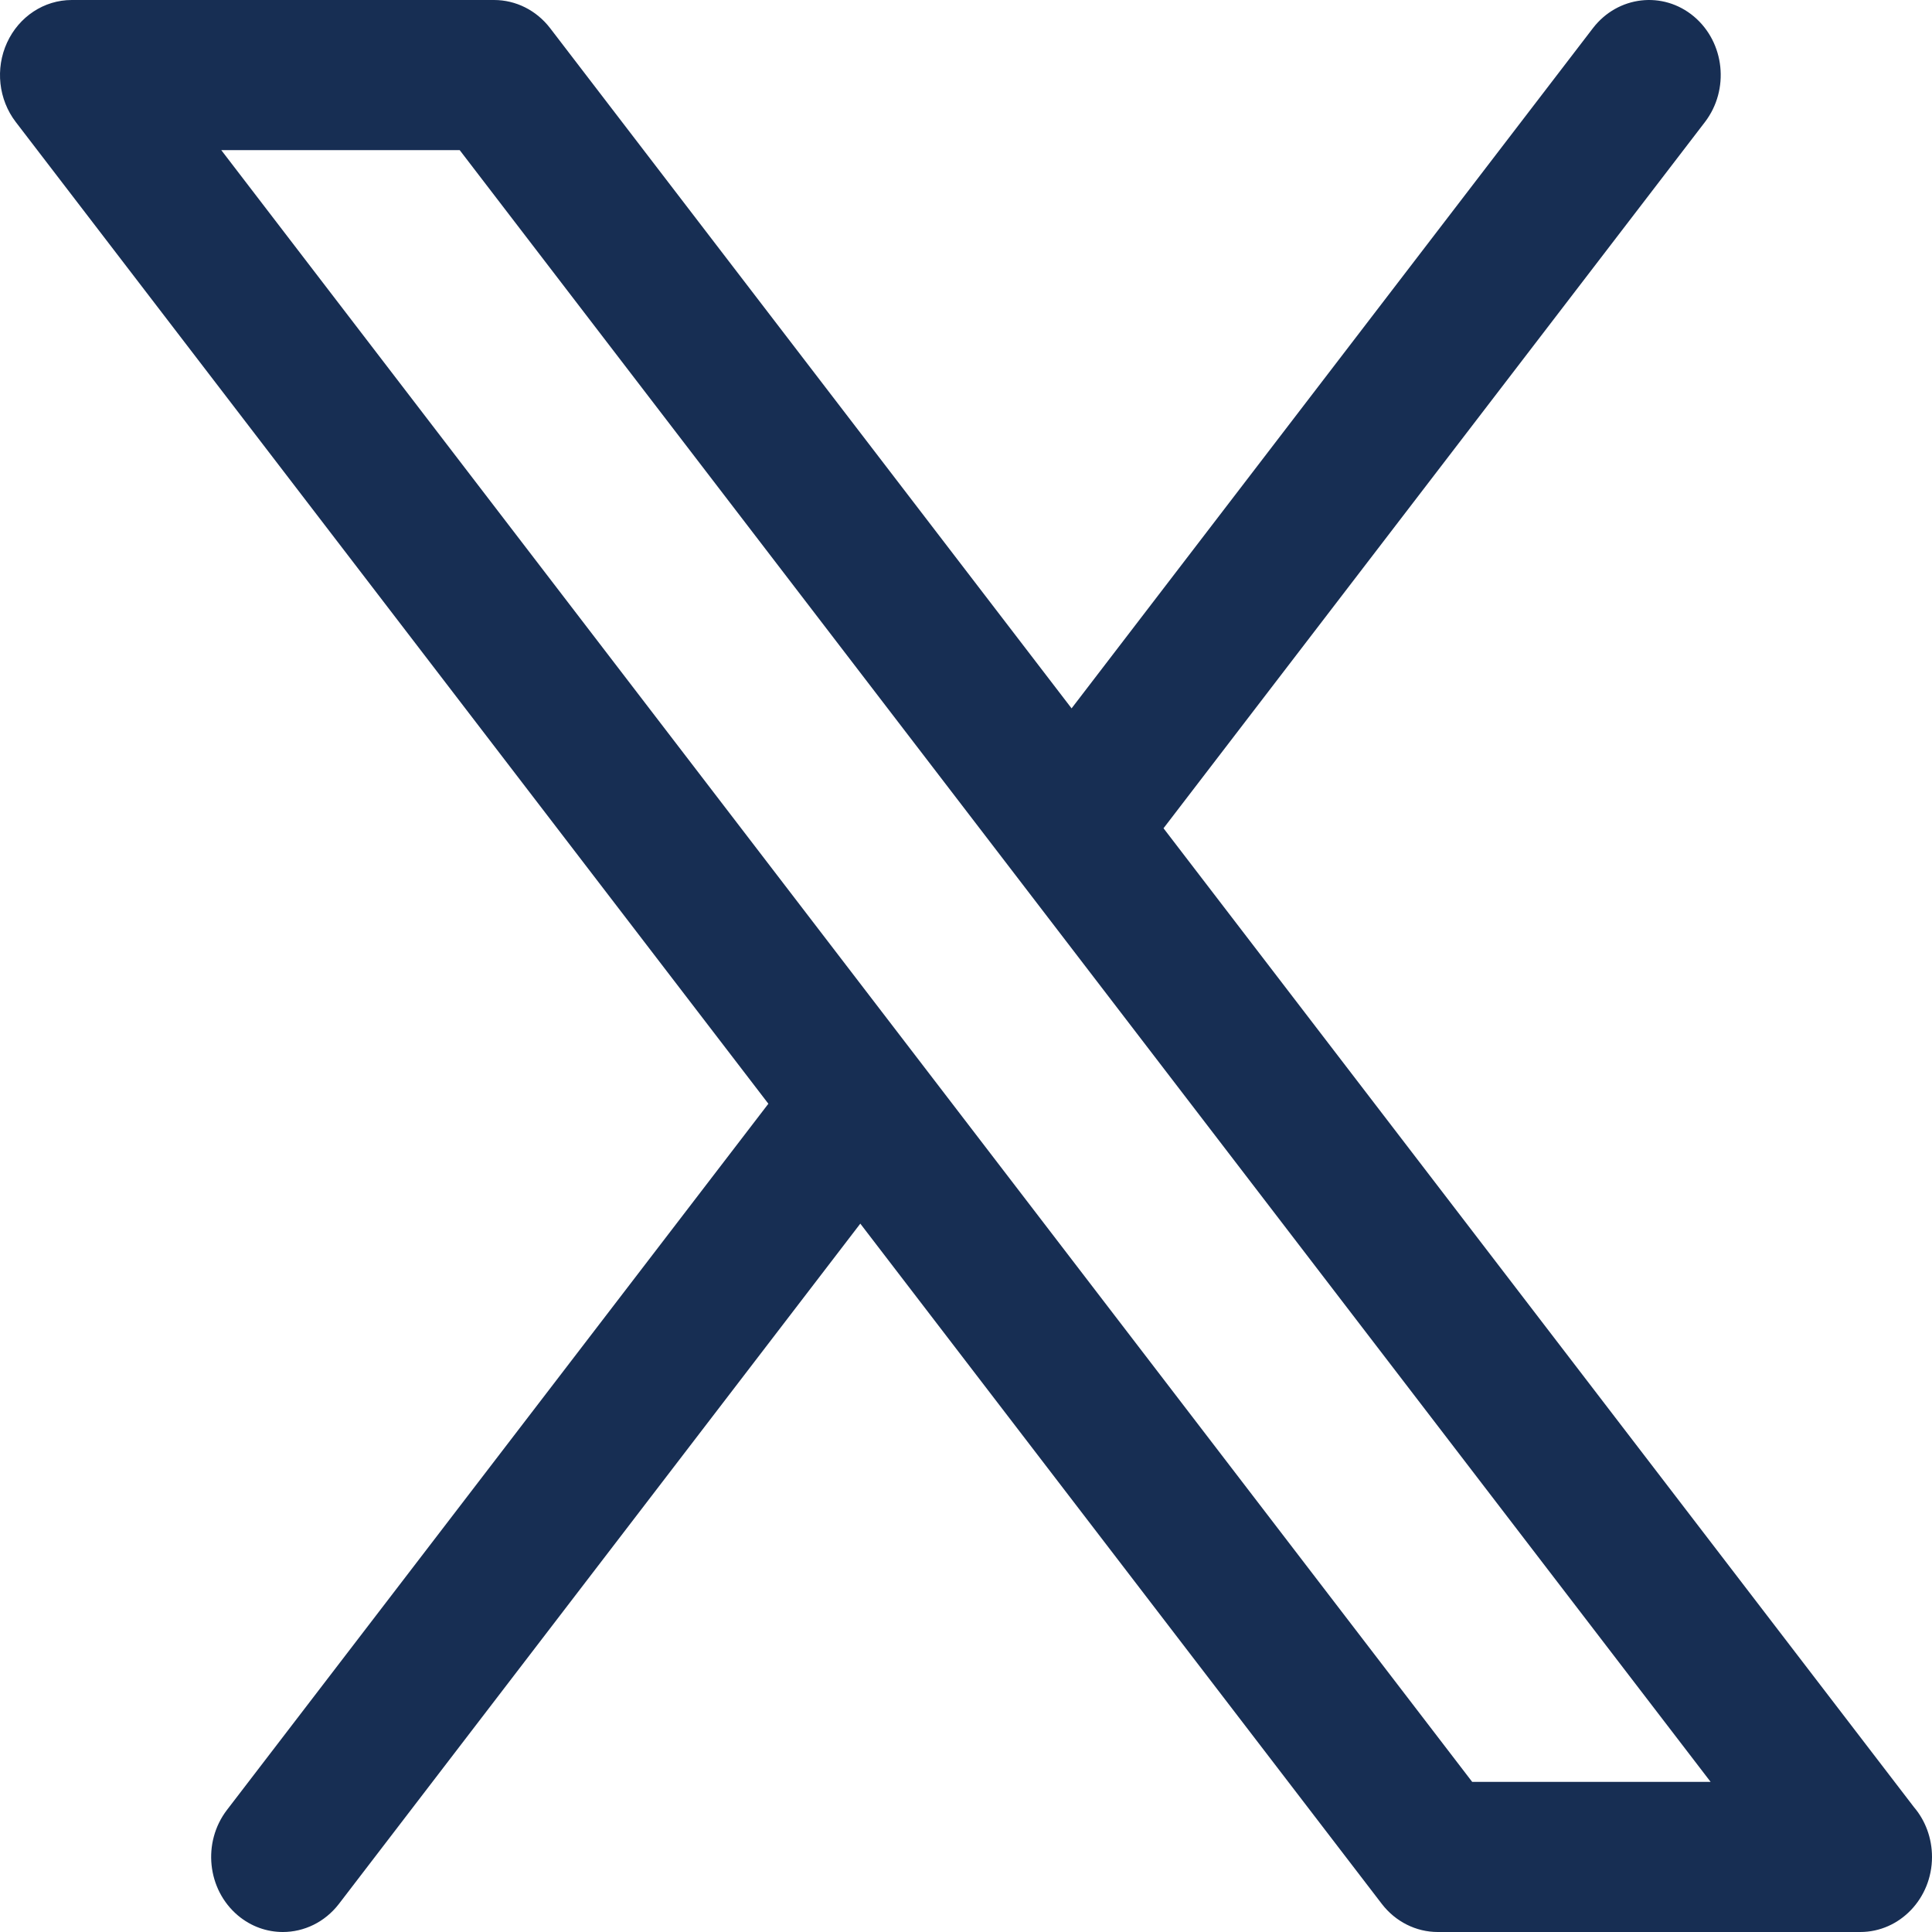
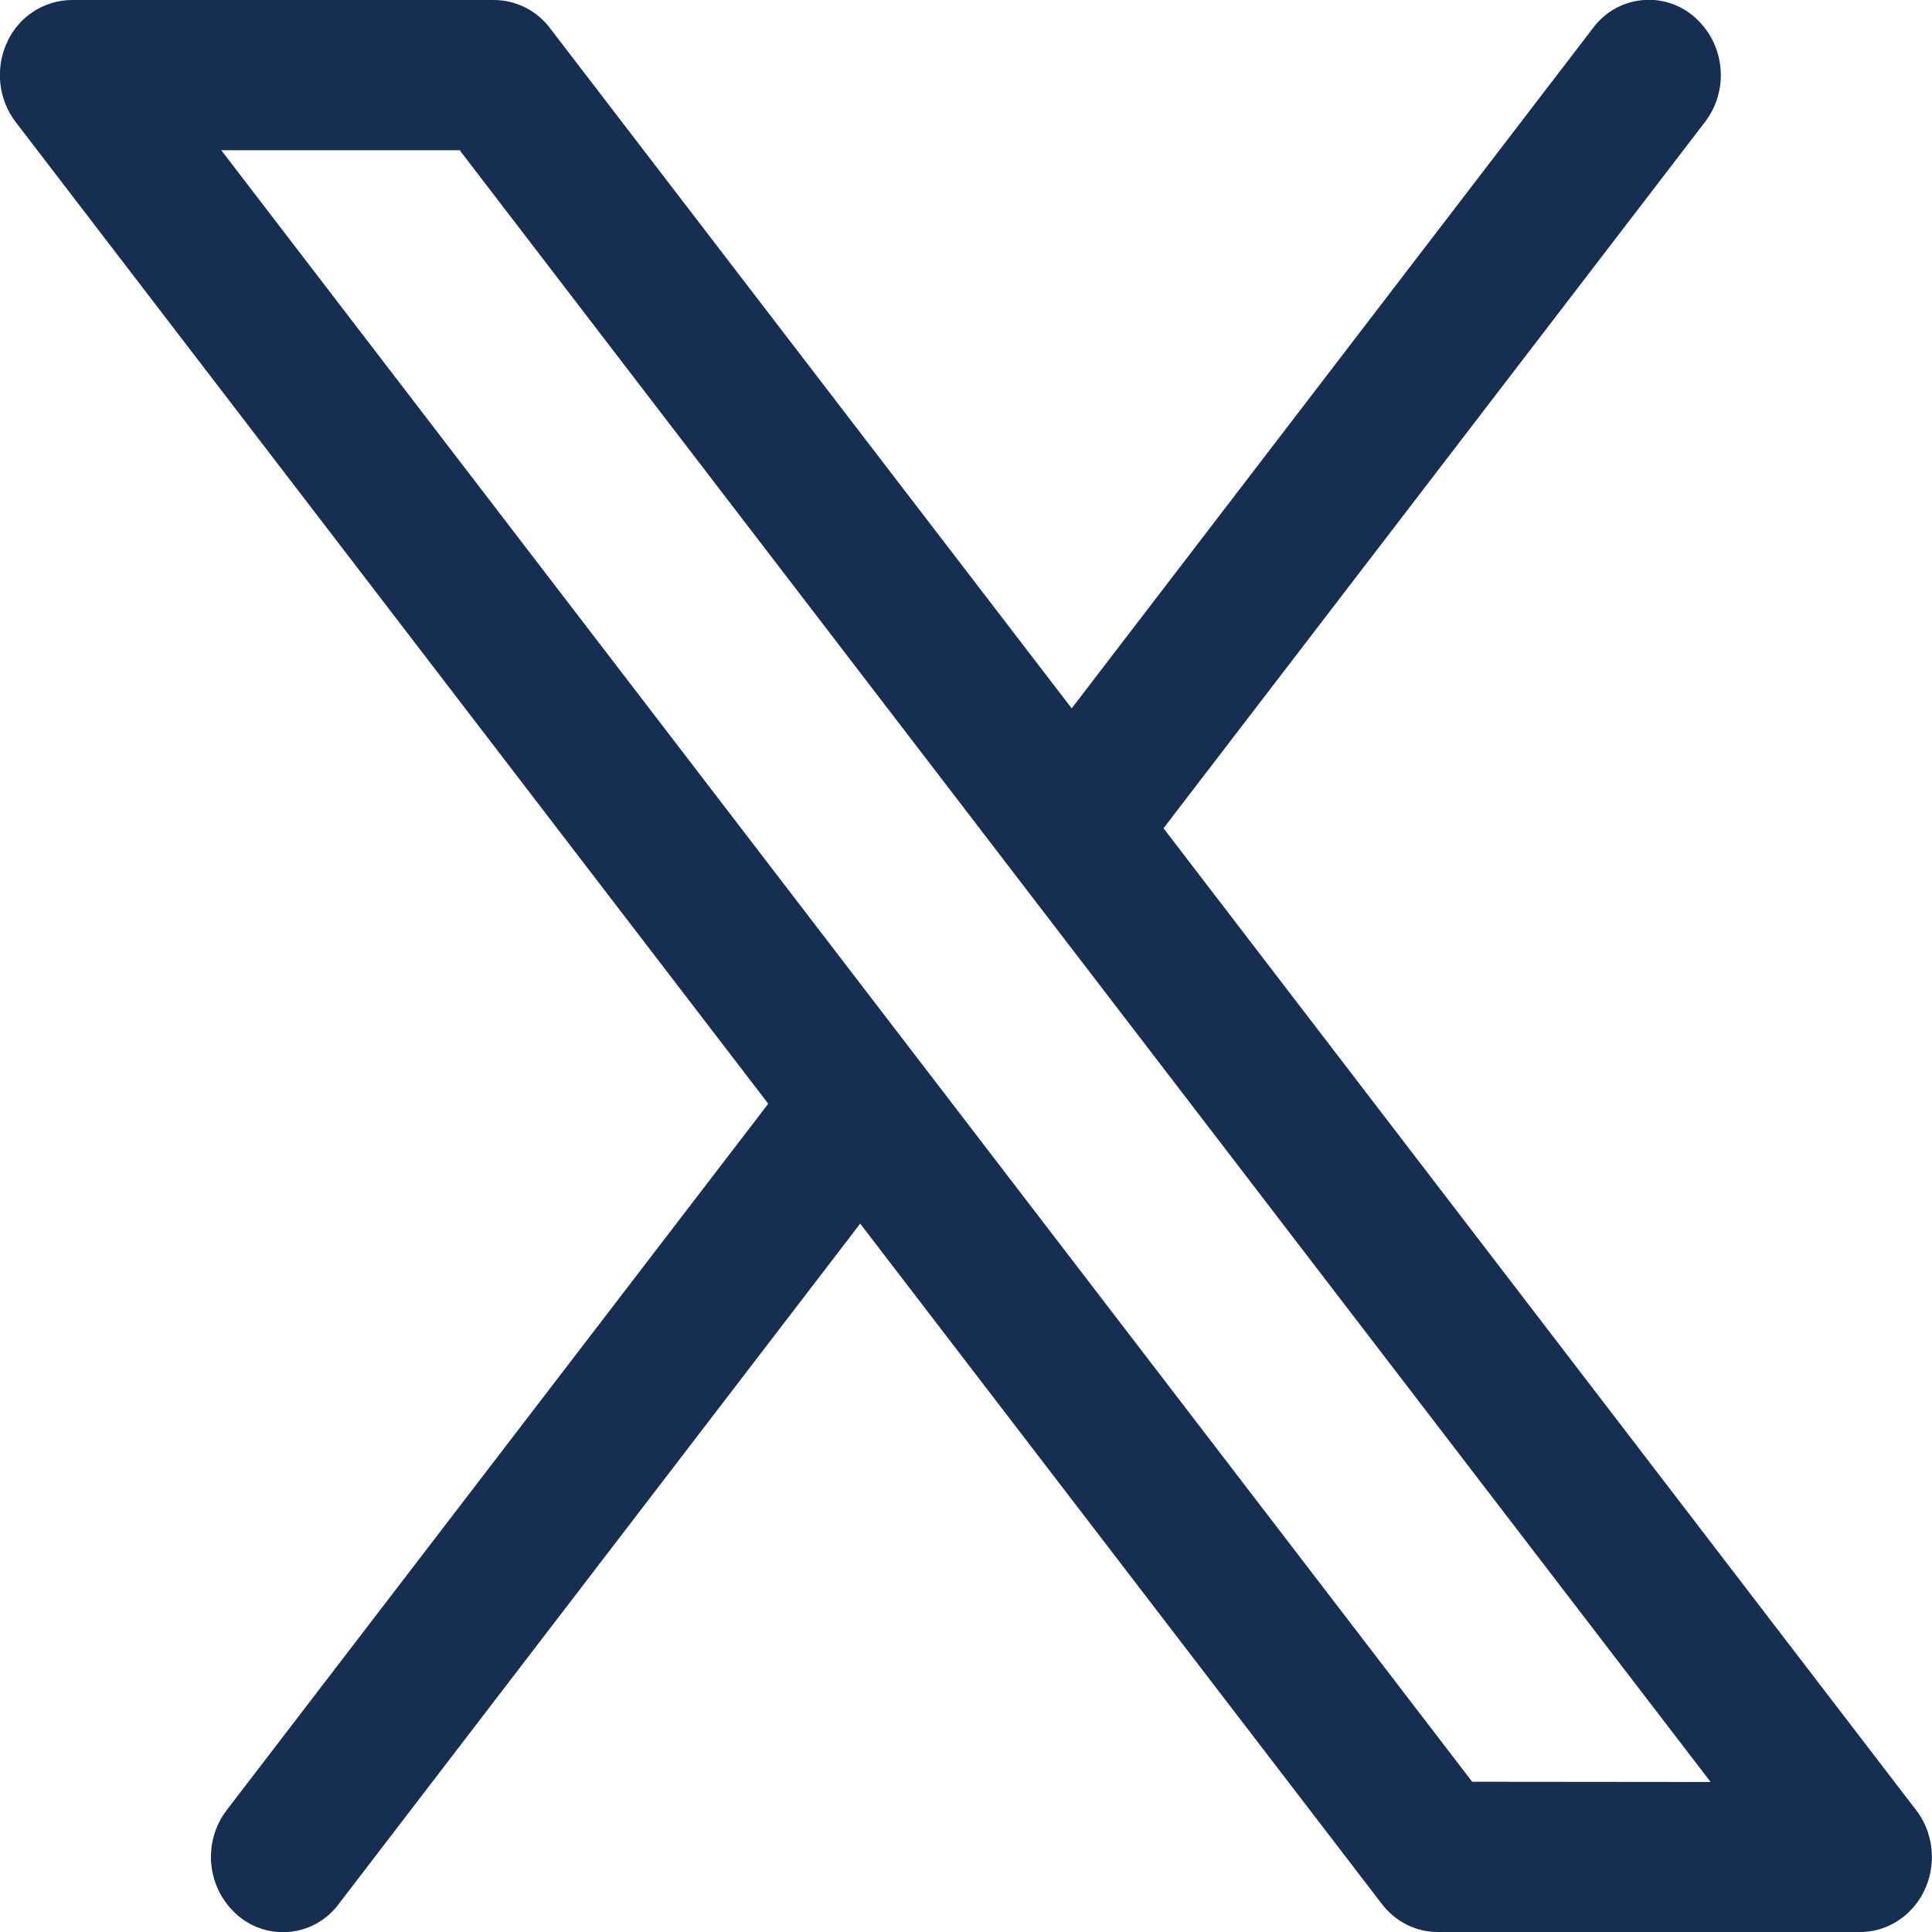
- <svg xmlns="http://www.w3.org/2000/svg" width="17" height="17" viewBox="0 0 17 17" fill="none">
-   <path d="M10.238 7.288L15.002 1.074C15.22 0.789 15.177 0.374 14.905 0.145C14.633 -0.083 14.236 -0.037 14.017 0.247L9.429 6.233L4.84 0.247C4.72 0.091 4.539 1.44487e-05 4.348 1.44487e-05H0.631C0.388 1.44487e-05 0.167 0.146 0.062 0.375C-0.043 0.604 -0.013 0.876 0.139 1.074L6.761 9.712L1.997 15.926C1.779 16.211 1.822 16.626 2.094 16.855C2.211 16.953 2.35 17 2.489 17C2.674 17 2.857 16.915 2.982 16.753L7.57 10.767L12.159 16.753C12.279 16.909 12.46 17 12.651 17H16.368H16.369C16.717 17 17 16.704 17 16.34C17 16.171 16.94 16.017 16.841 15.901L10.238 7.288ZM12.954 15.679L1.947 1.321H4.045L15.052 15.679H12.954Z" fill="#172E53" />
+ <svg xmlns="http://www.w3.org/2000/svg" width="17" height="17" fill="none" viewBox="0 0 17 17">
+   <path fill="#172e53" d="m10.238 7.288 4.764-6.214a.68.68 0 0 0-.097-.929.61.61 0 0 0-.888.102L9.43 6.233 4.839.247A.62.62 0 0 0 4.349 0H.63a.63.63 0 0 0-.569.375c-.105.229-.075.5.077.699L6.76 9.712l-4.764 6.214a.68.68 0 0 0 .097.929.61.61 0 0 0 .888-.102l4.588-5.986 4.59 5.986c.119.156.3.247.491.247h3.717c.35 0 .632-.296.632-.66a.68.68 0 0 0-.16-.44zm2.716 8.39L1.947 1.322h2.098L15.052 15.68z" />
</svg>
